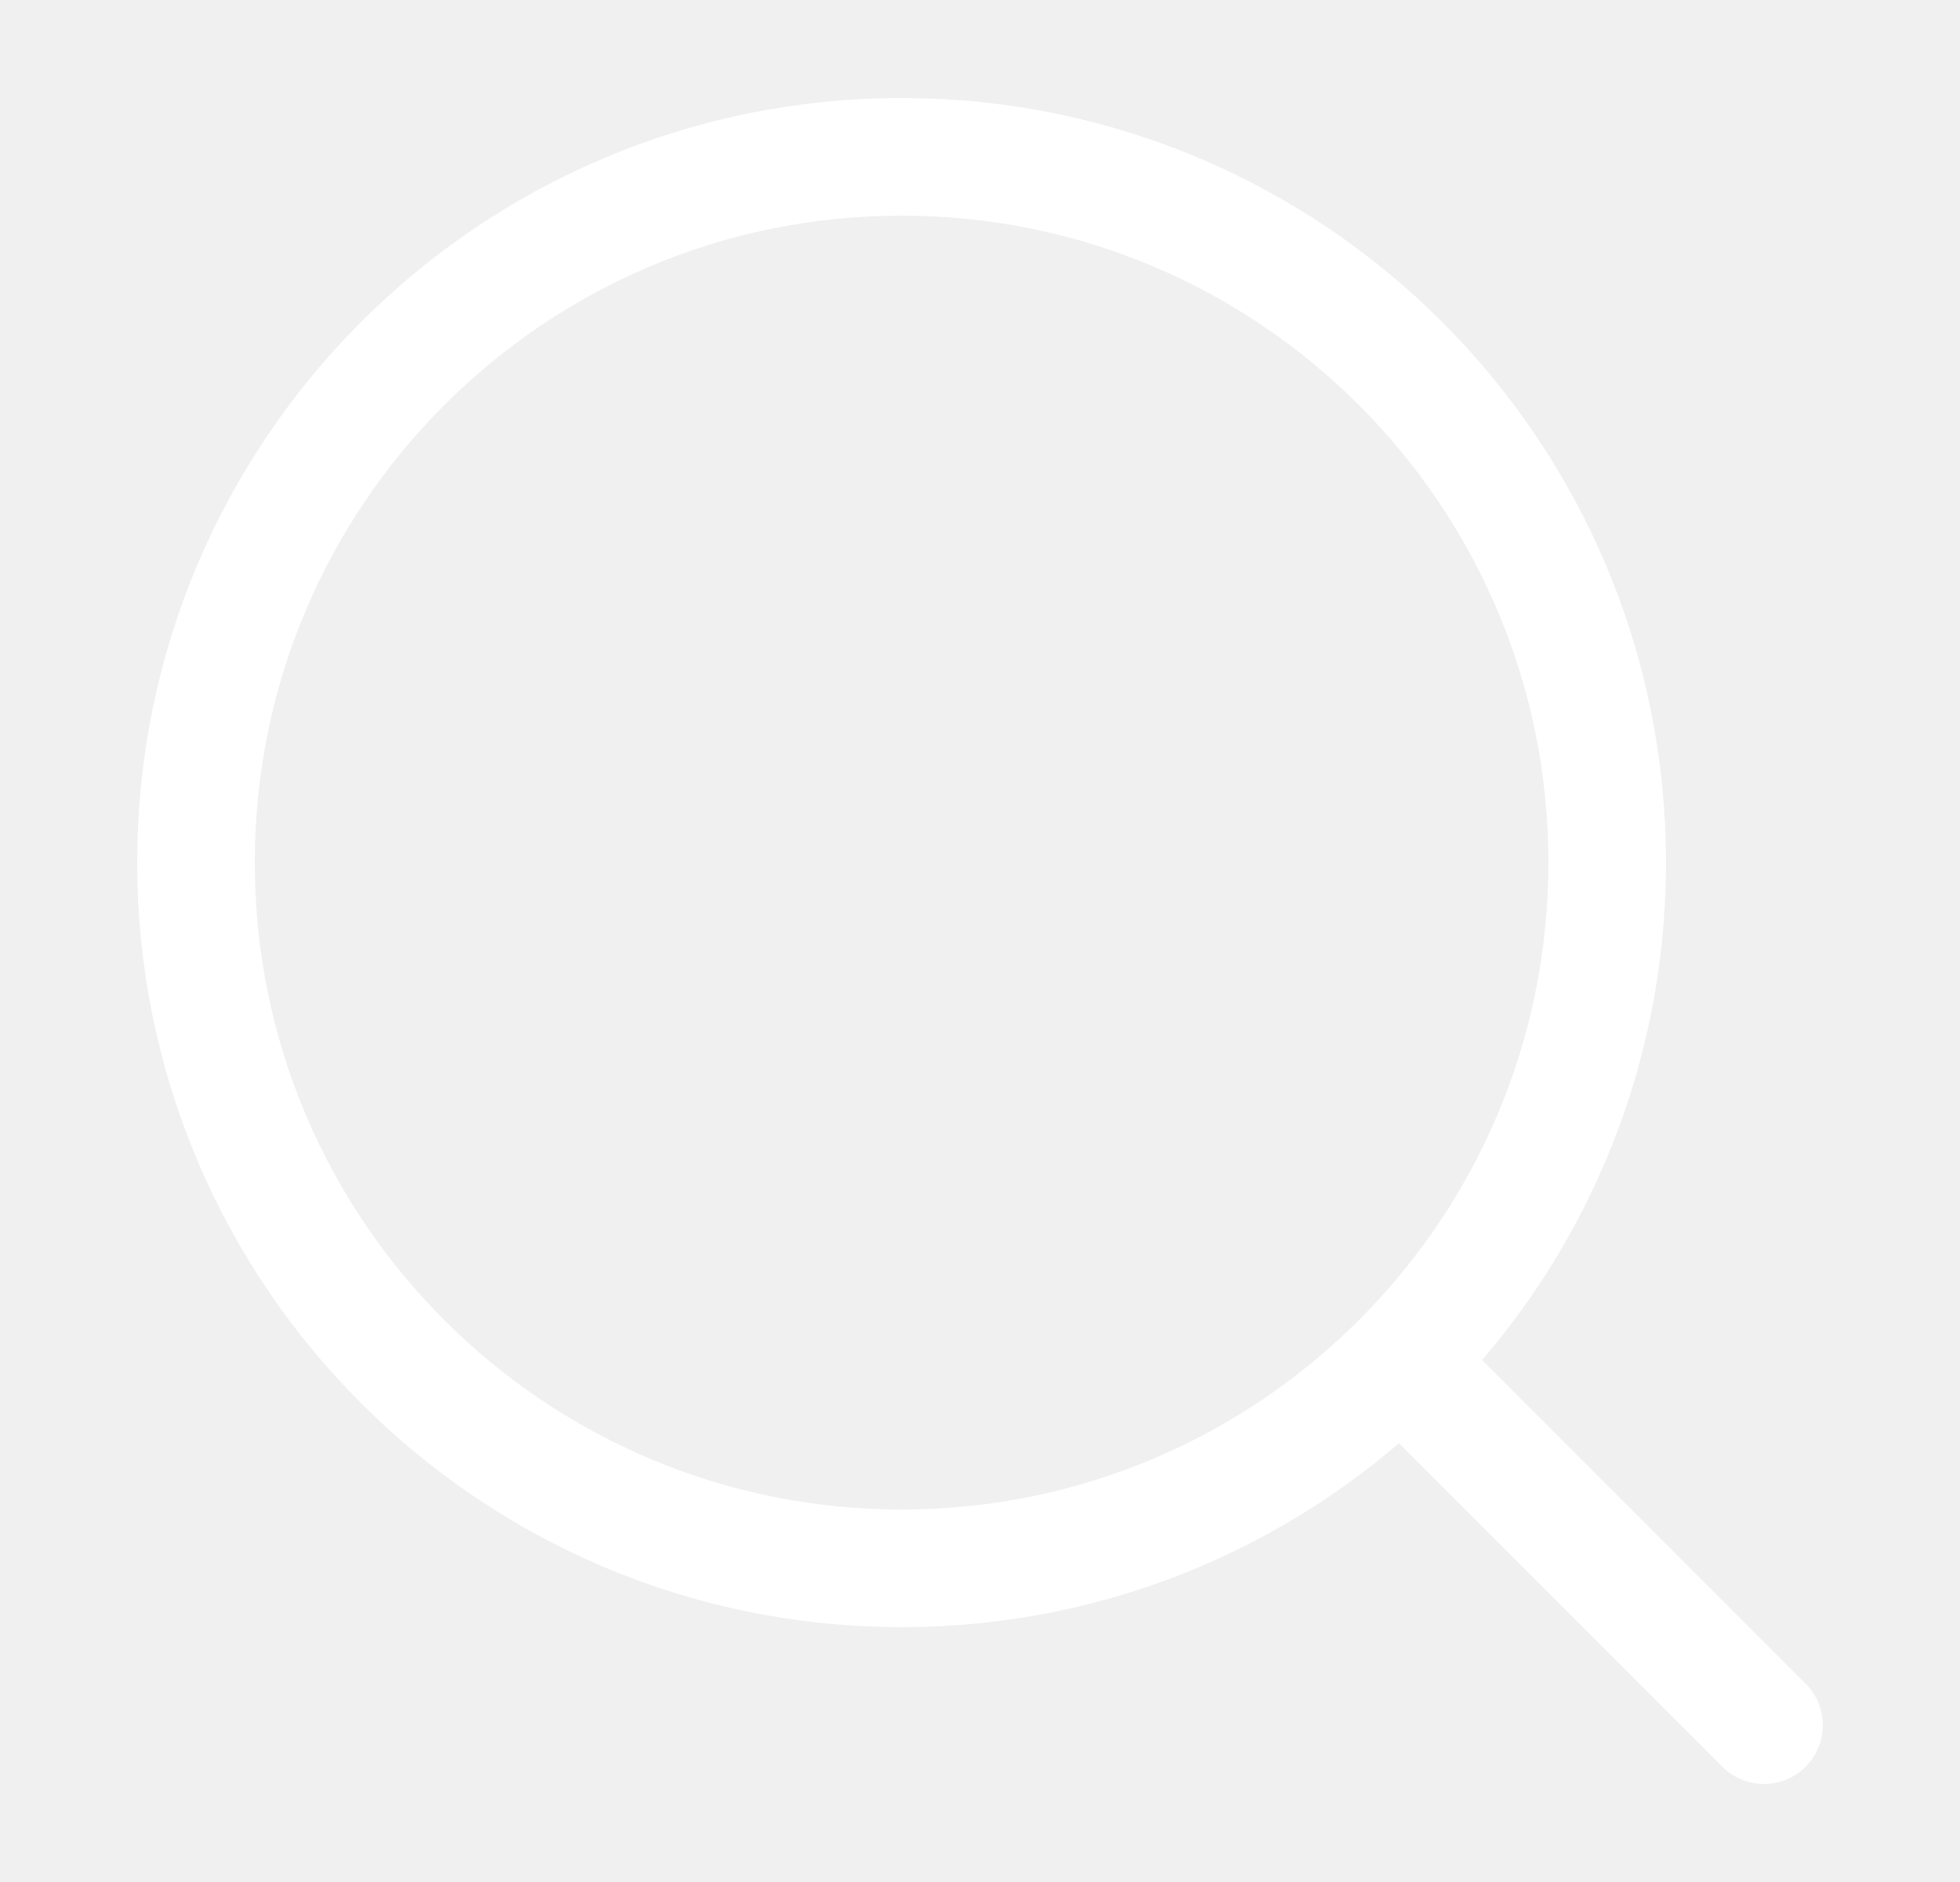
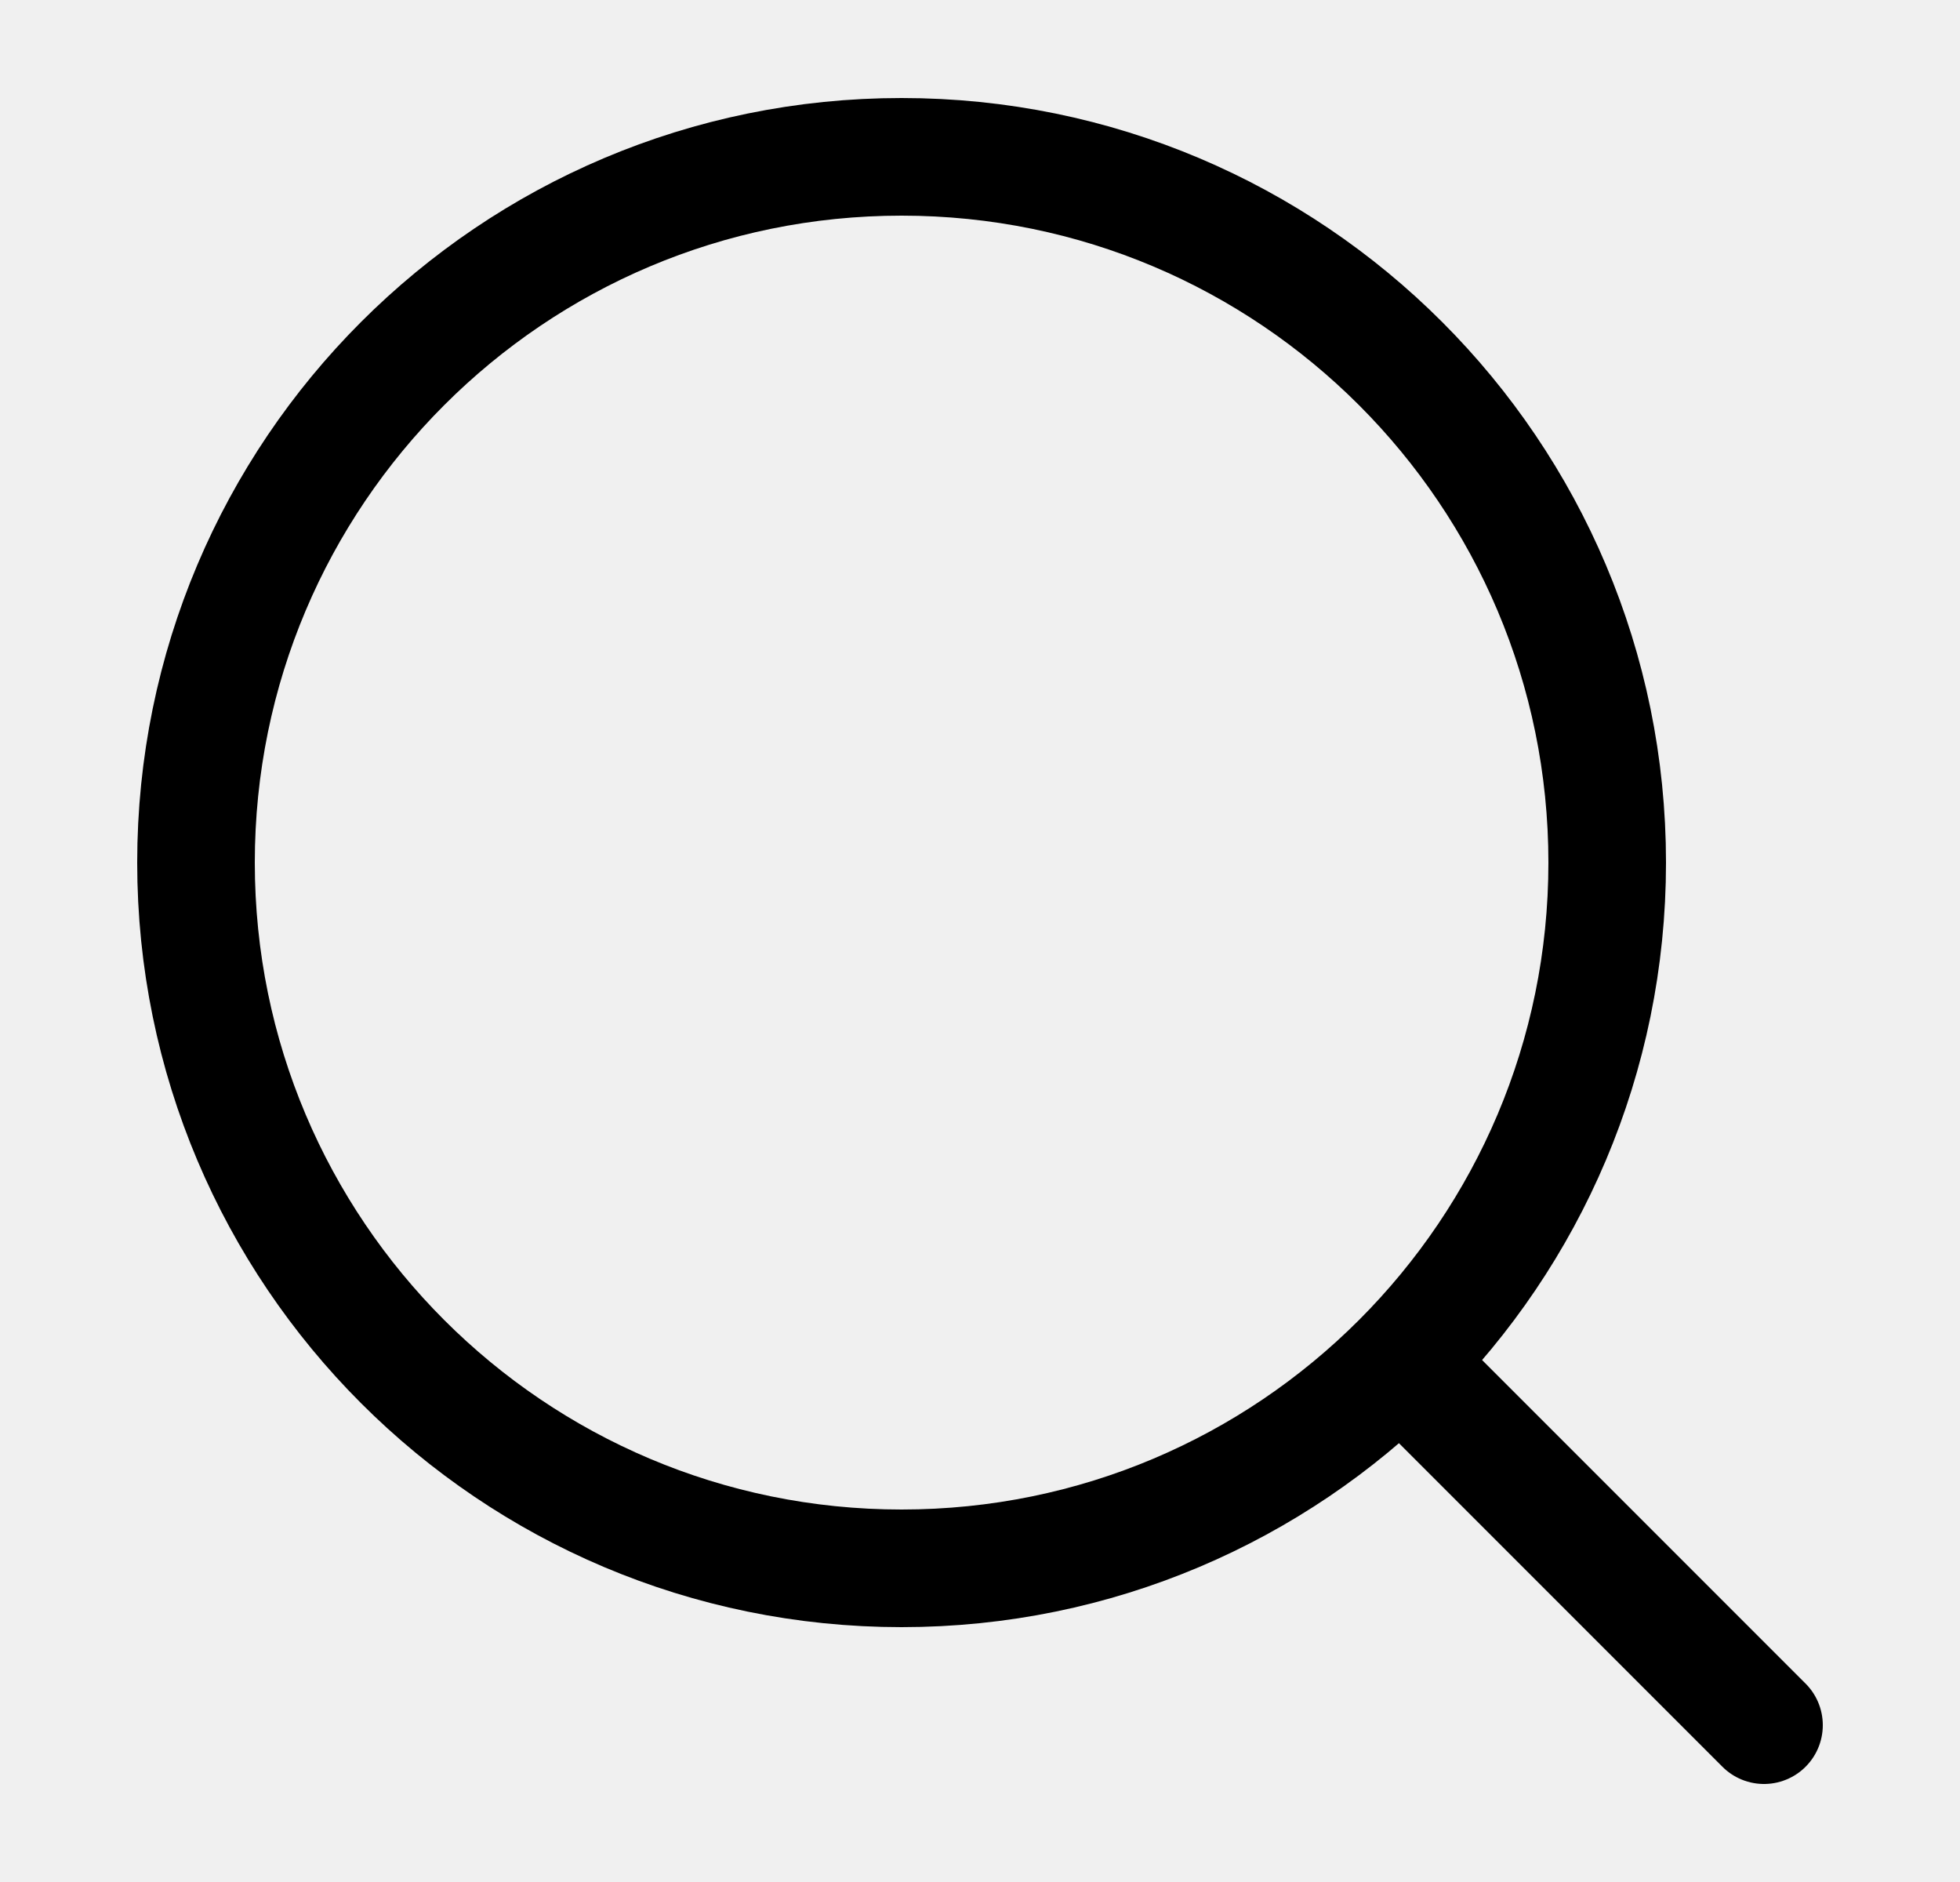
<svg xmlns="http://www.w3.org/2000/svg" width="25" height="24" viewBox="0 0 25 24" fill="none">
-   <path d="M18 17.5L22.5 22" stroke="white" stroke-width="1.5" stroke-linecap="round" stroke-linejoin="round" />
-   <path d="M20.5 11C20.5 6.029 16.471 2 11.5 2C6.529 2 2.5 6.029 2.5 11C2.5 15.971 6.529 20 11.5 20C16.471 20 20.5 15.971 20.5 11Z" stroke="white" stroke-width="1.5" stroke-linejoin="round" />
+   <path d="M18 17.5L22.5 22" stroke="currentColor" stroke-width="1.5" stroke-linecap="round" stroke-linejoin="round" />
+   <path d="M20.5 11C20.5 6.029 16.471 2 11.5 2C6.529 2 2.5 6.029 2.5 11C2.5 15.971 6.529 20 11.5 20C16.471 20 20.5 15.971 20.5 11Z" stroke="currentColor" stroke-width="1.5" stroke-linejoin="round" />
</svg>
